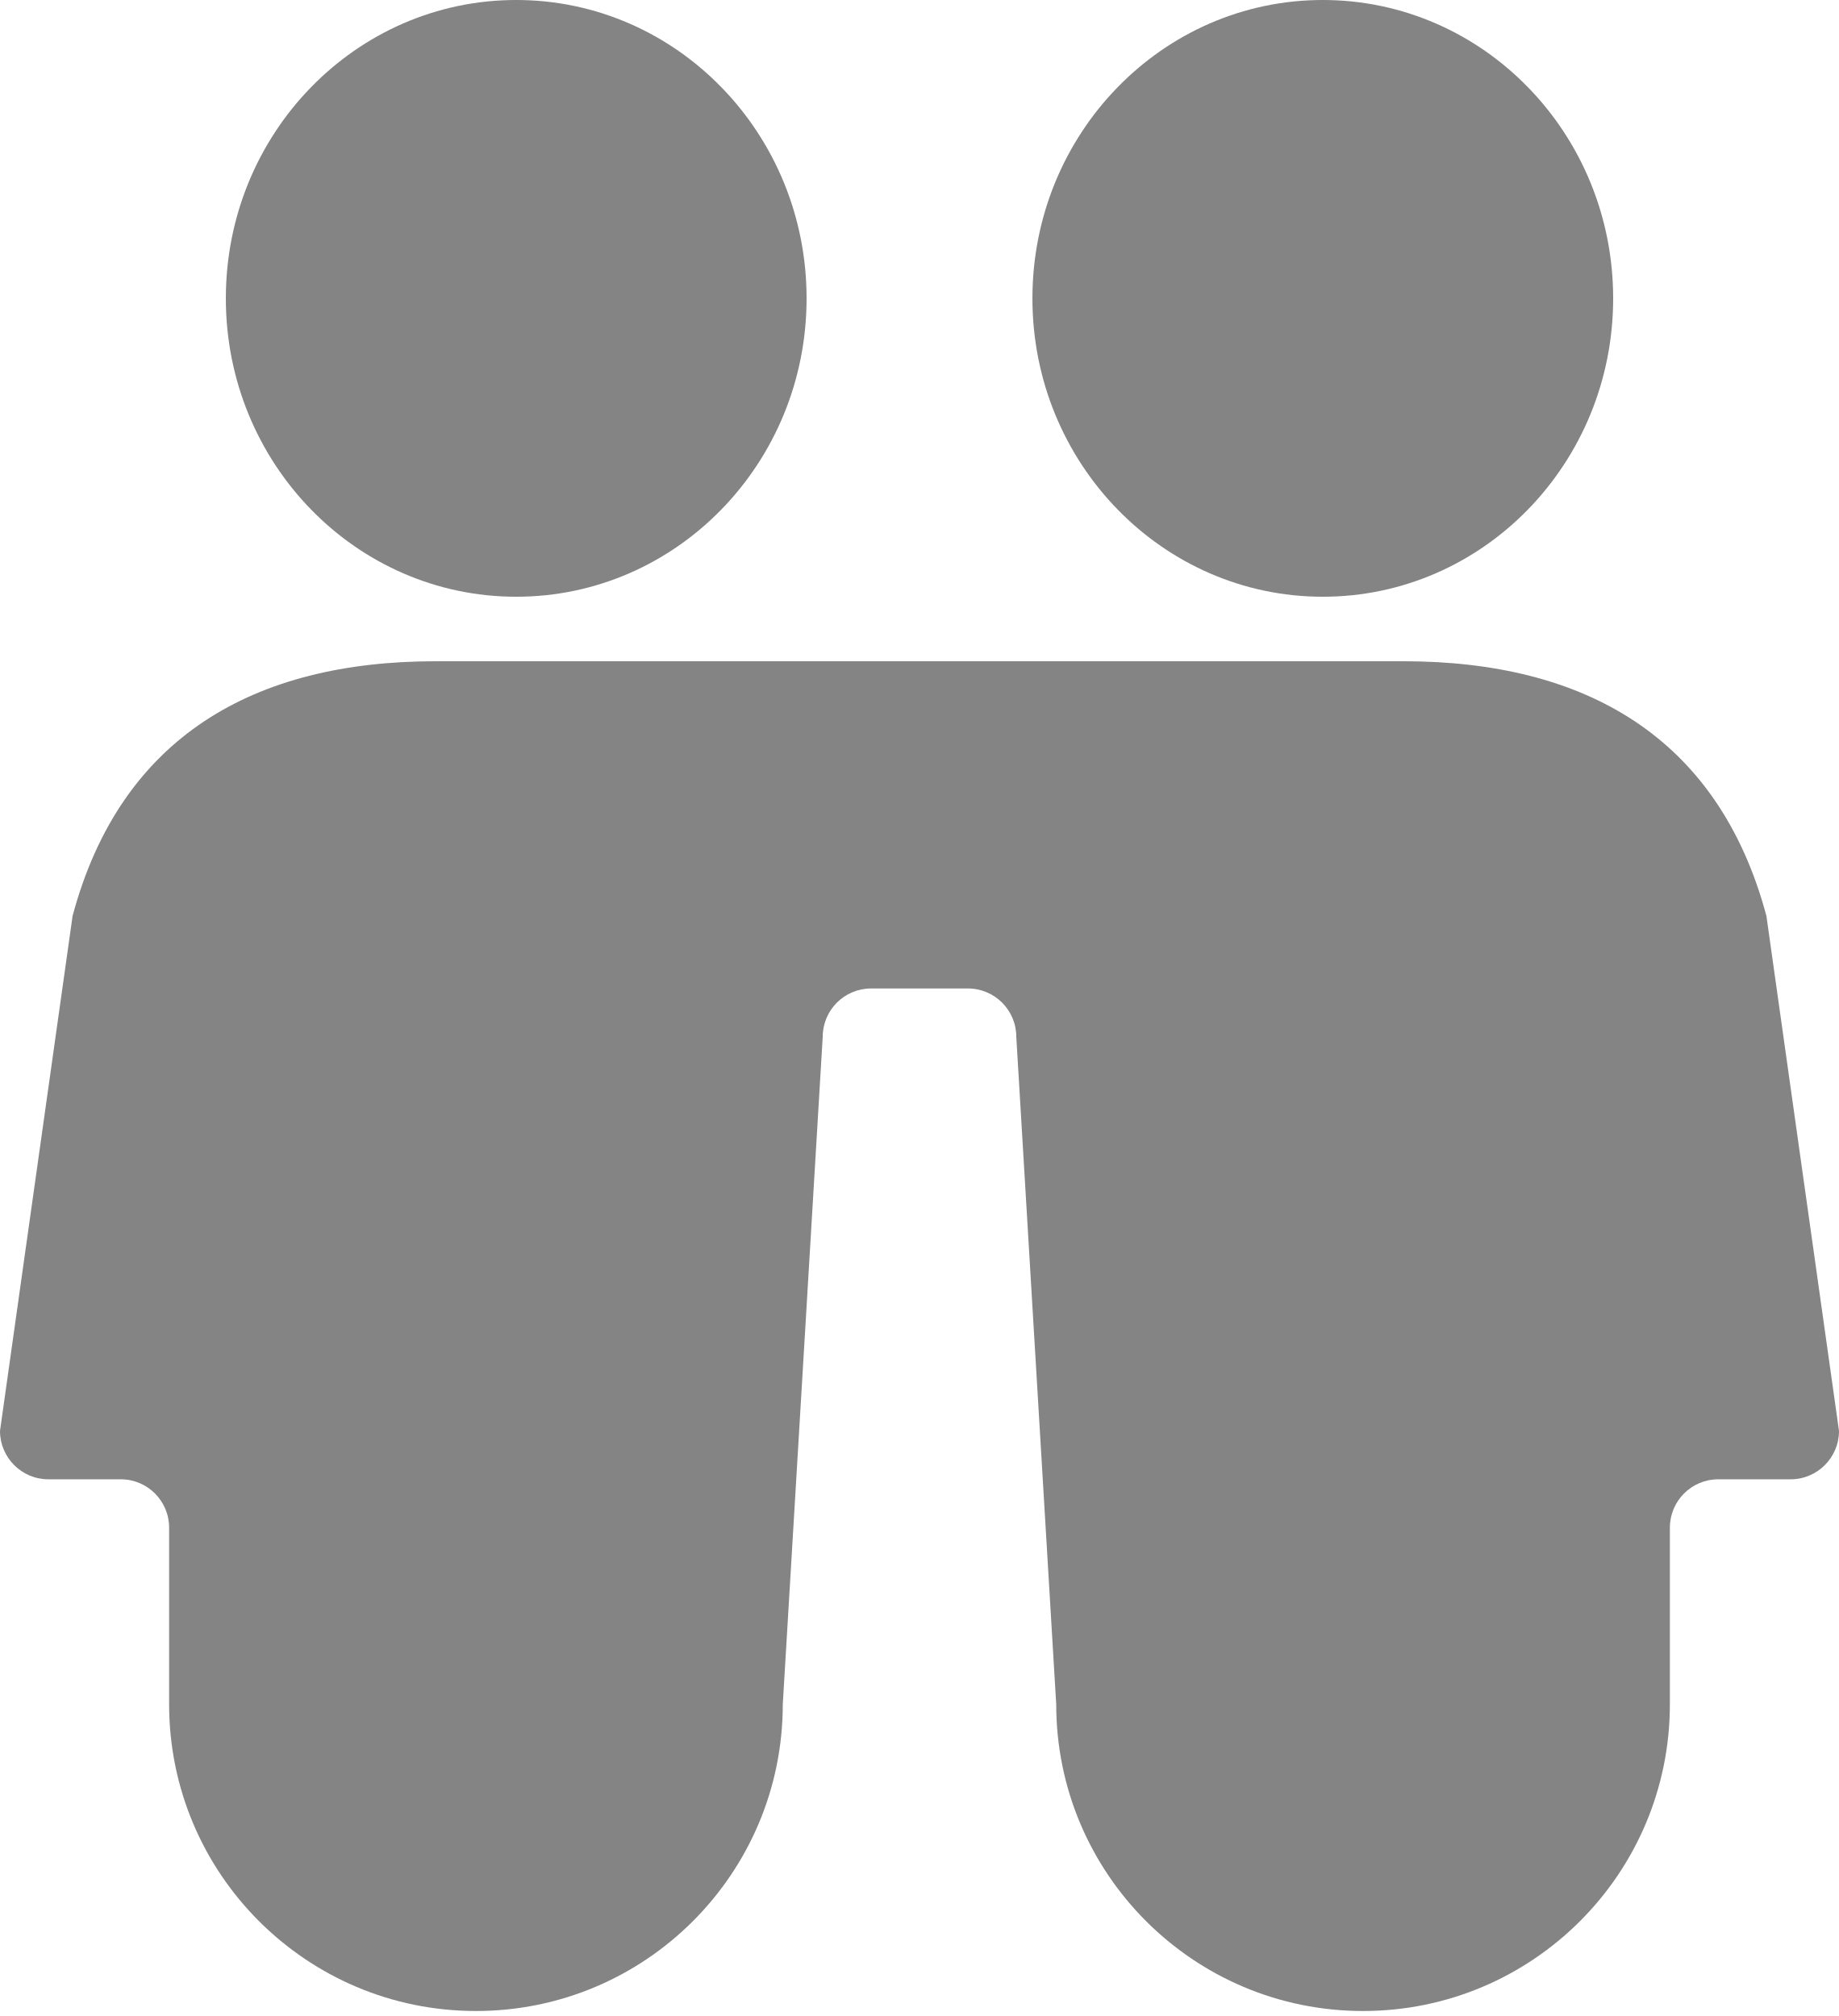
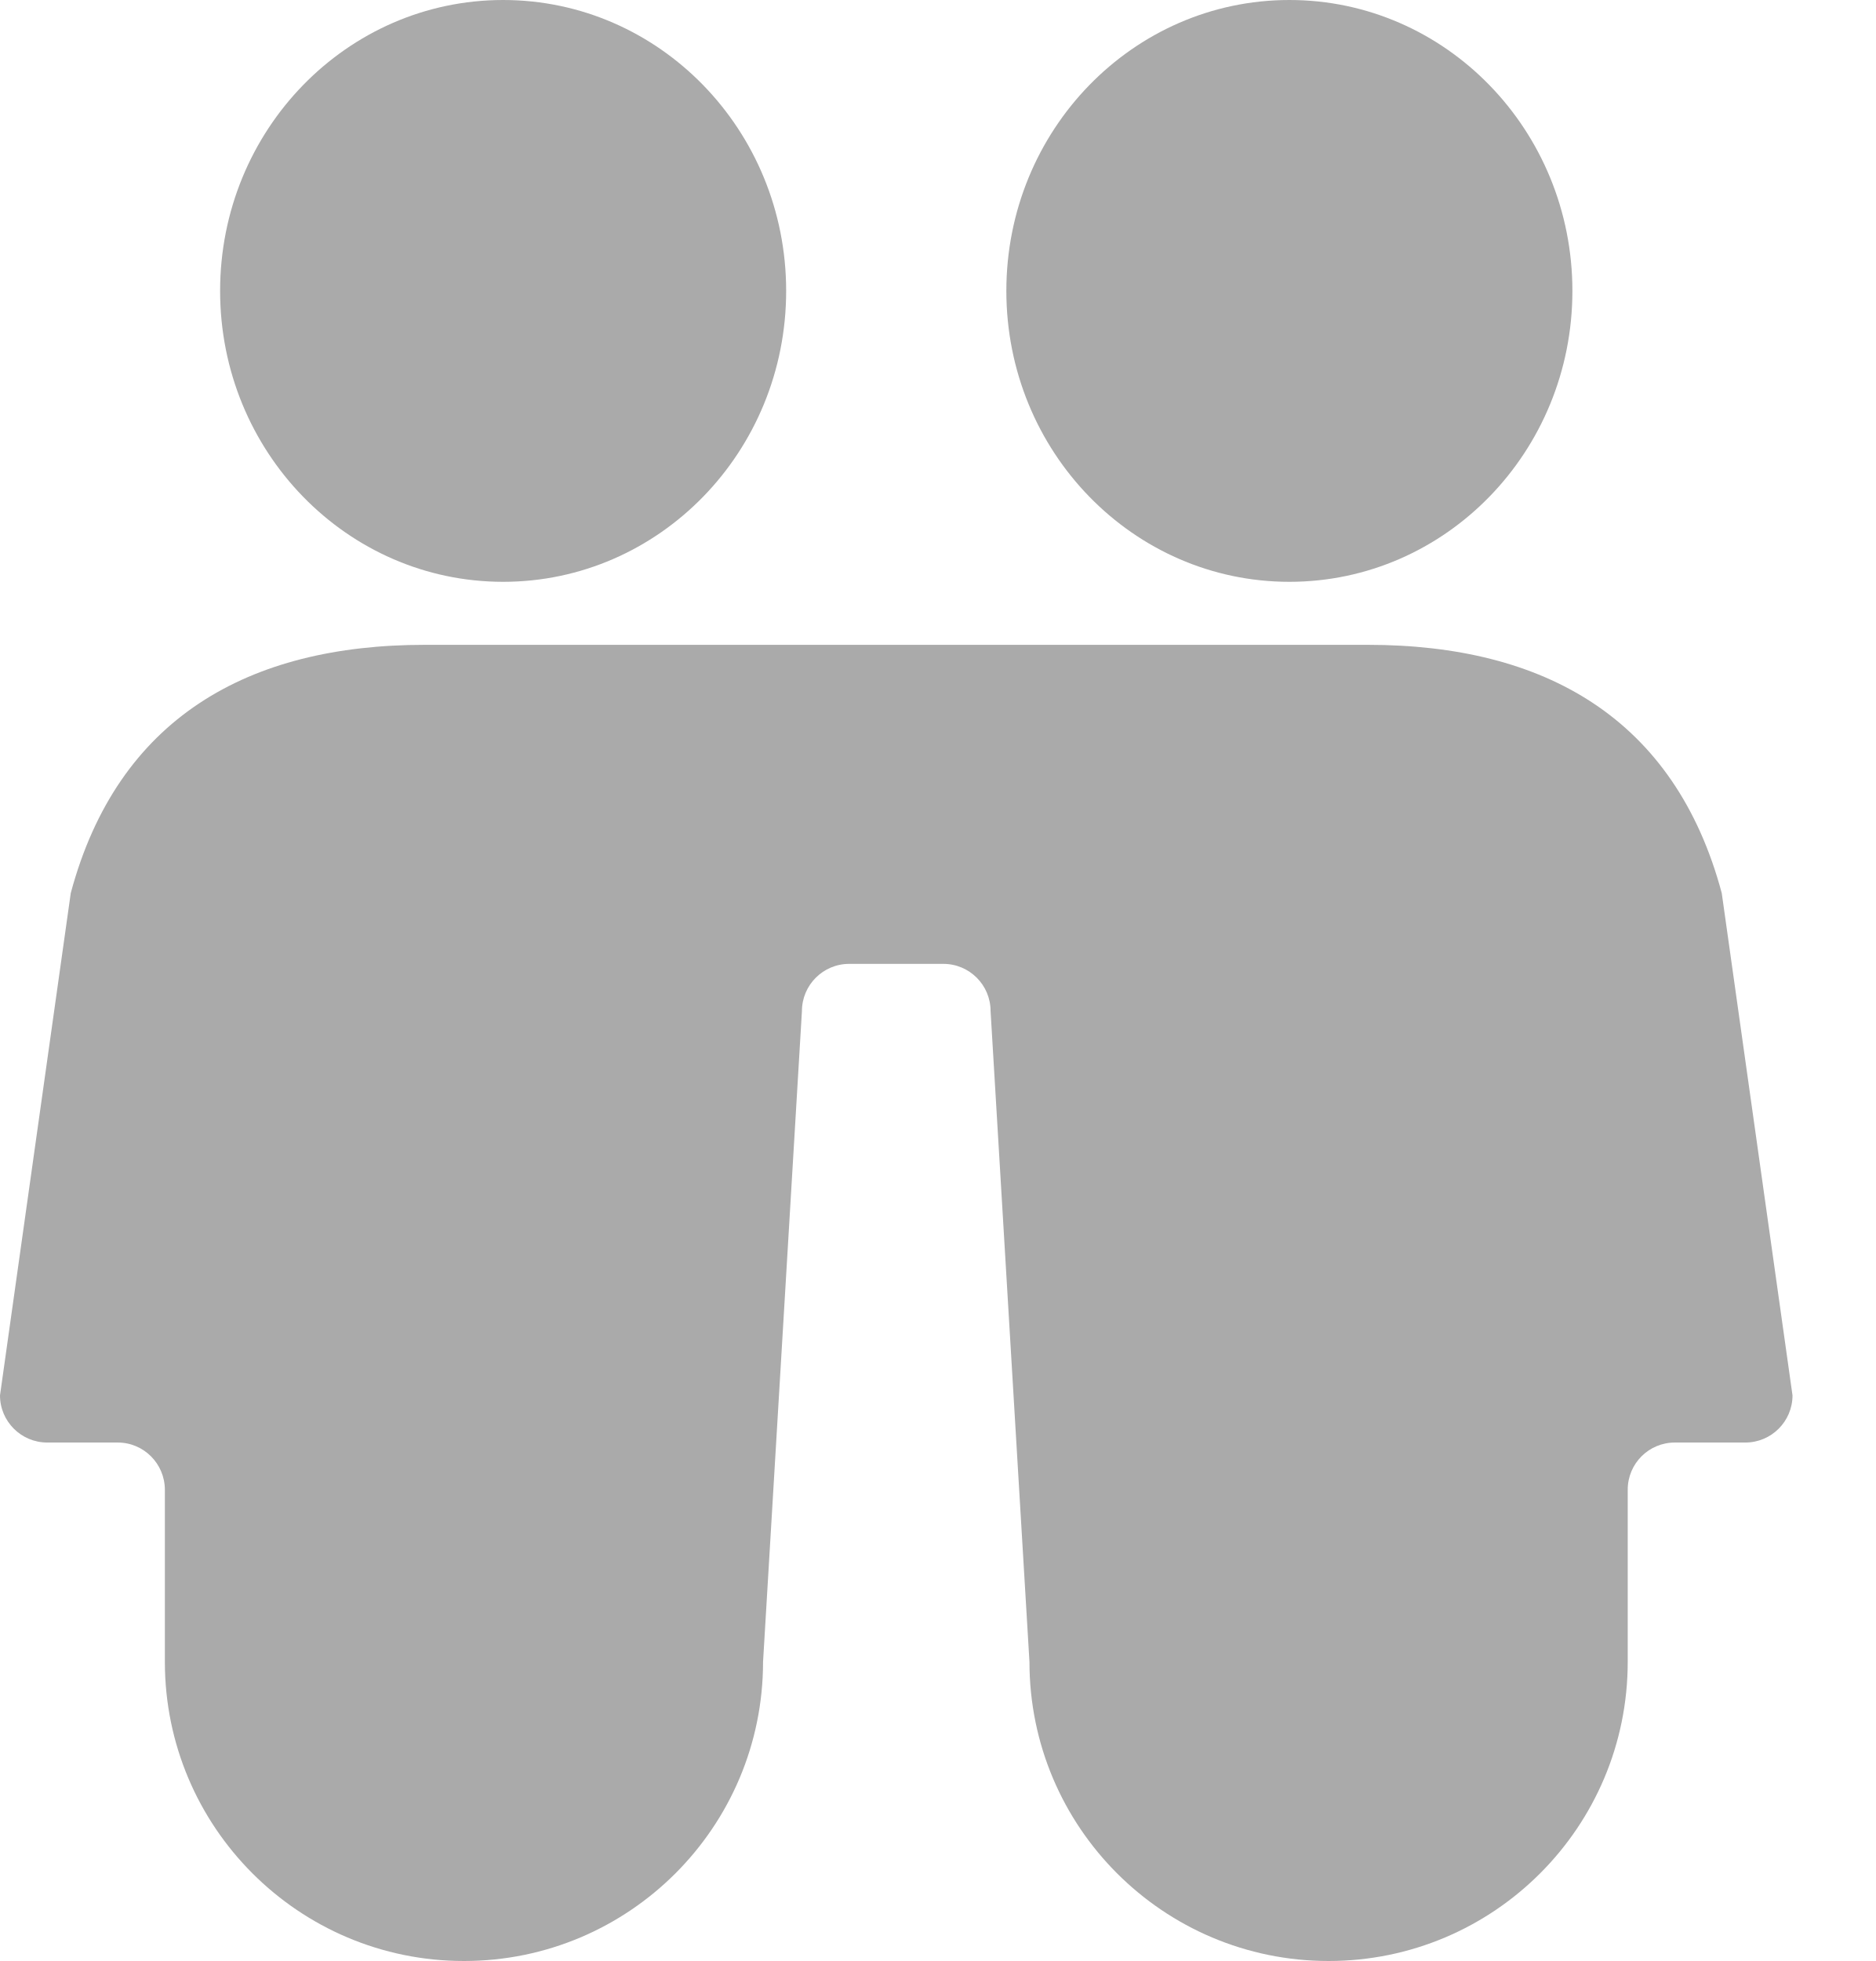
- <svg xmlns="http://www.w3.org/2000/svg" width="114" height="125" viewBox="0 0 114 125" fill="none">
-   <ellipse cx="32" cy="18.5" rx="18" ry="18.5" fill="#848484" />
-   <ellipse cx="82" cy="18.5" rx="18" ry="18.5" fill="#848484" />
-   <path d="M87 41C98.205 41 106.516 45.651 109.5 56.789L114 88.722C114 90.379 112.657 91.722 111 91.722H106.516C104.859 91.722 103.516 93.065 103.516 94.722V105.67C103.516 116.175 95 124.69 84.495 124.69C73.99 124.69 65.475 116.175 65.475 105.67L63 64.289C63 62.632 61.657 61.289 60 61.289H54C52.343 61.289 51 62.632 51 64.289L48.525 105.67C48.525 116.175 40.01 124.69 29.505 124.69C19 124.69 10.484 116.175 10.484 105.67V94.722C10.484 93.065 9.141 91.722 7.484 91.722H3C1.343 91.722 1.65095e-05 90.379 0 88.722L4.5 56.789C7.484 45.651 15.795 41 27 41H87Z" fill="#848484" />
+ <svg xmlns="http://www.w3.org/2000/svg" width="22" height="23" viewBox="3.457 3 22 23" fill="none">
+   <ellipse cx="9.359" cy="6.412" rx="3.32" ry="3.412" fill="#AAAAAA" />
+   <ellipse cx="18.582" cy="6.412" rx="3.32" ry="3.412" fill="#AAAAAA" />
+   <path d="M19.504 10.563C21.571 10.563 23.104 11.421 23.654 13.475L24.484 19.366C24.484 19.671 24.236 19.919 23.931 19.919H23.104C22.798 19.919 22.551 20.166 22.551 20.472V22.491C22.551 24.429 20.98 26 19.042 26C17.104 26 15.533 24.429 15.533 22.491L15.077 14.859C15.077 14.553 14.829 14.305 14.523 14.305H13.418C13.113 14.305 12.864 14.553 12.864 14.859L12.408 22.491C12.408 24.429 10.837 26 8.899 26C6.962 26 5.391 24.429 5.391 22.491V20.472C5.39 20.167 5.143 19.919 4.838 19.919H4.011C3.705 19.919 3.457 19.671 3.457 19.366L4.287 13.475C4.838 11.421 6.371 10.563 8.438 10.563H19.504Z" fill="#AAAAAA" />
</svg>
